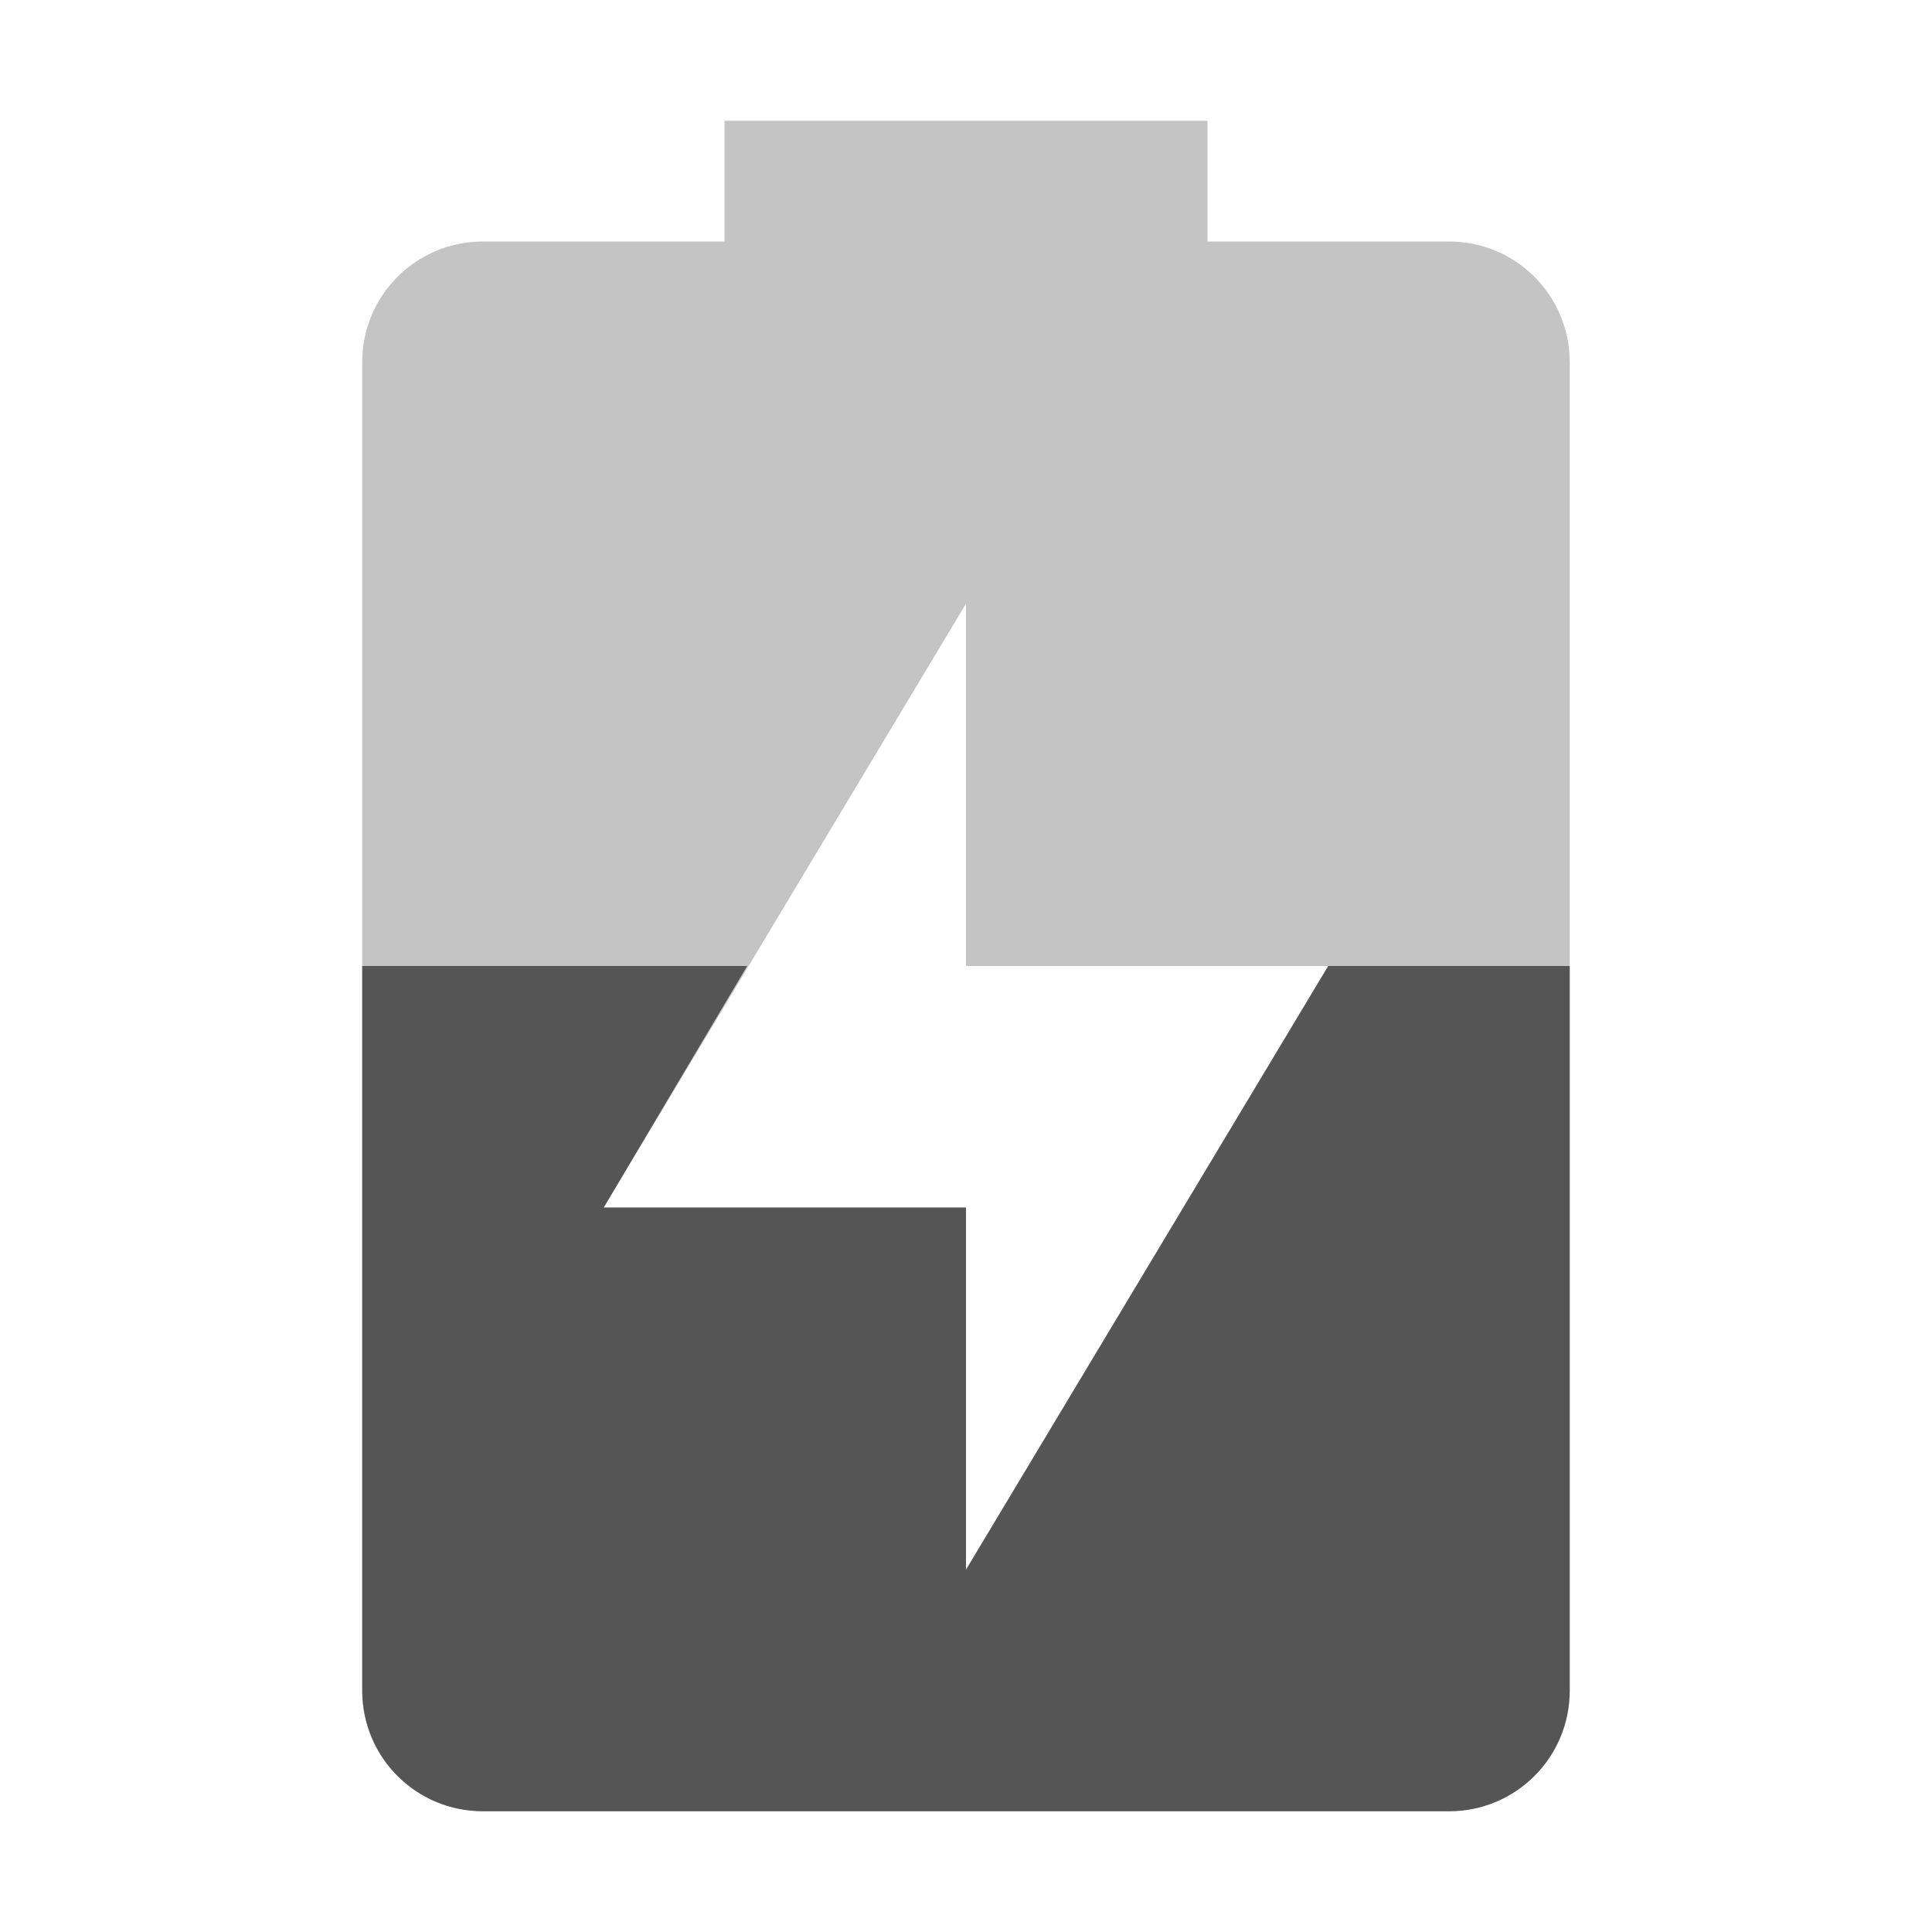
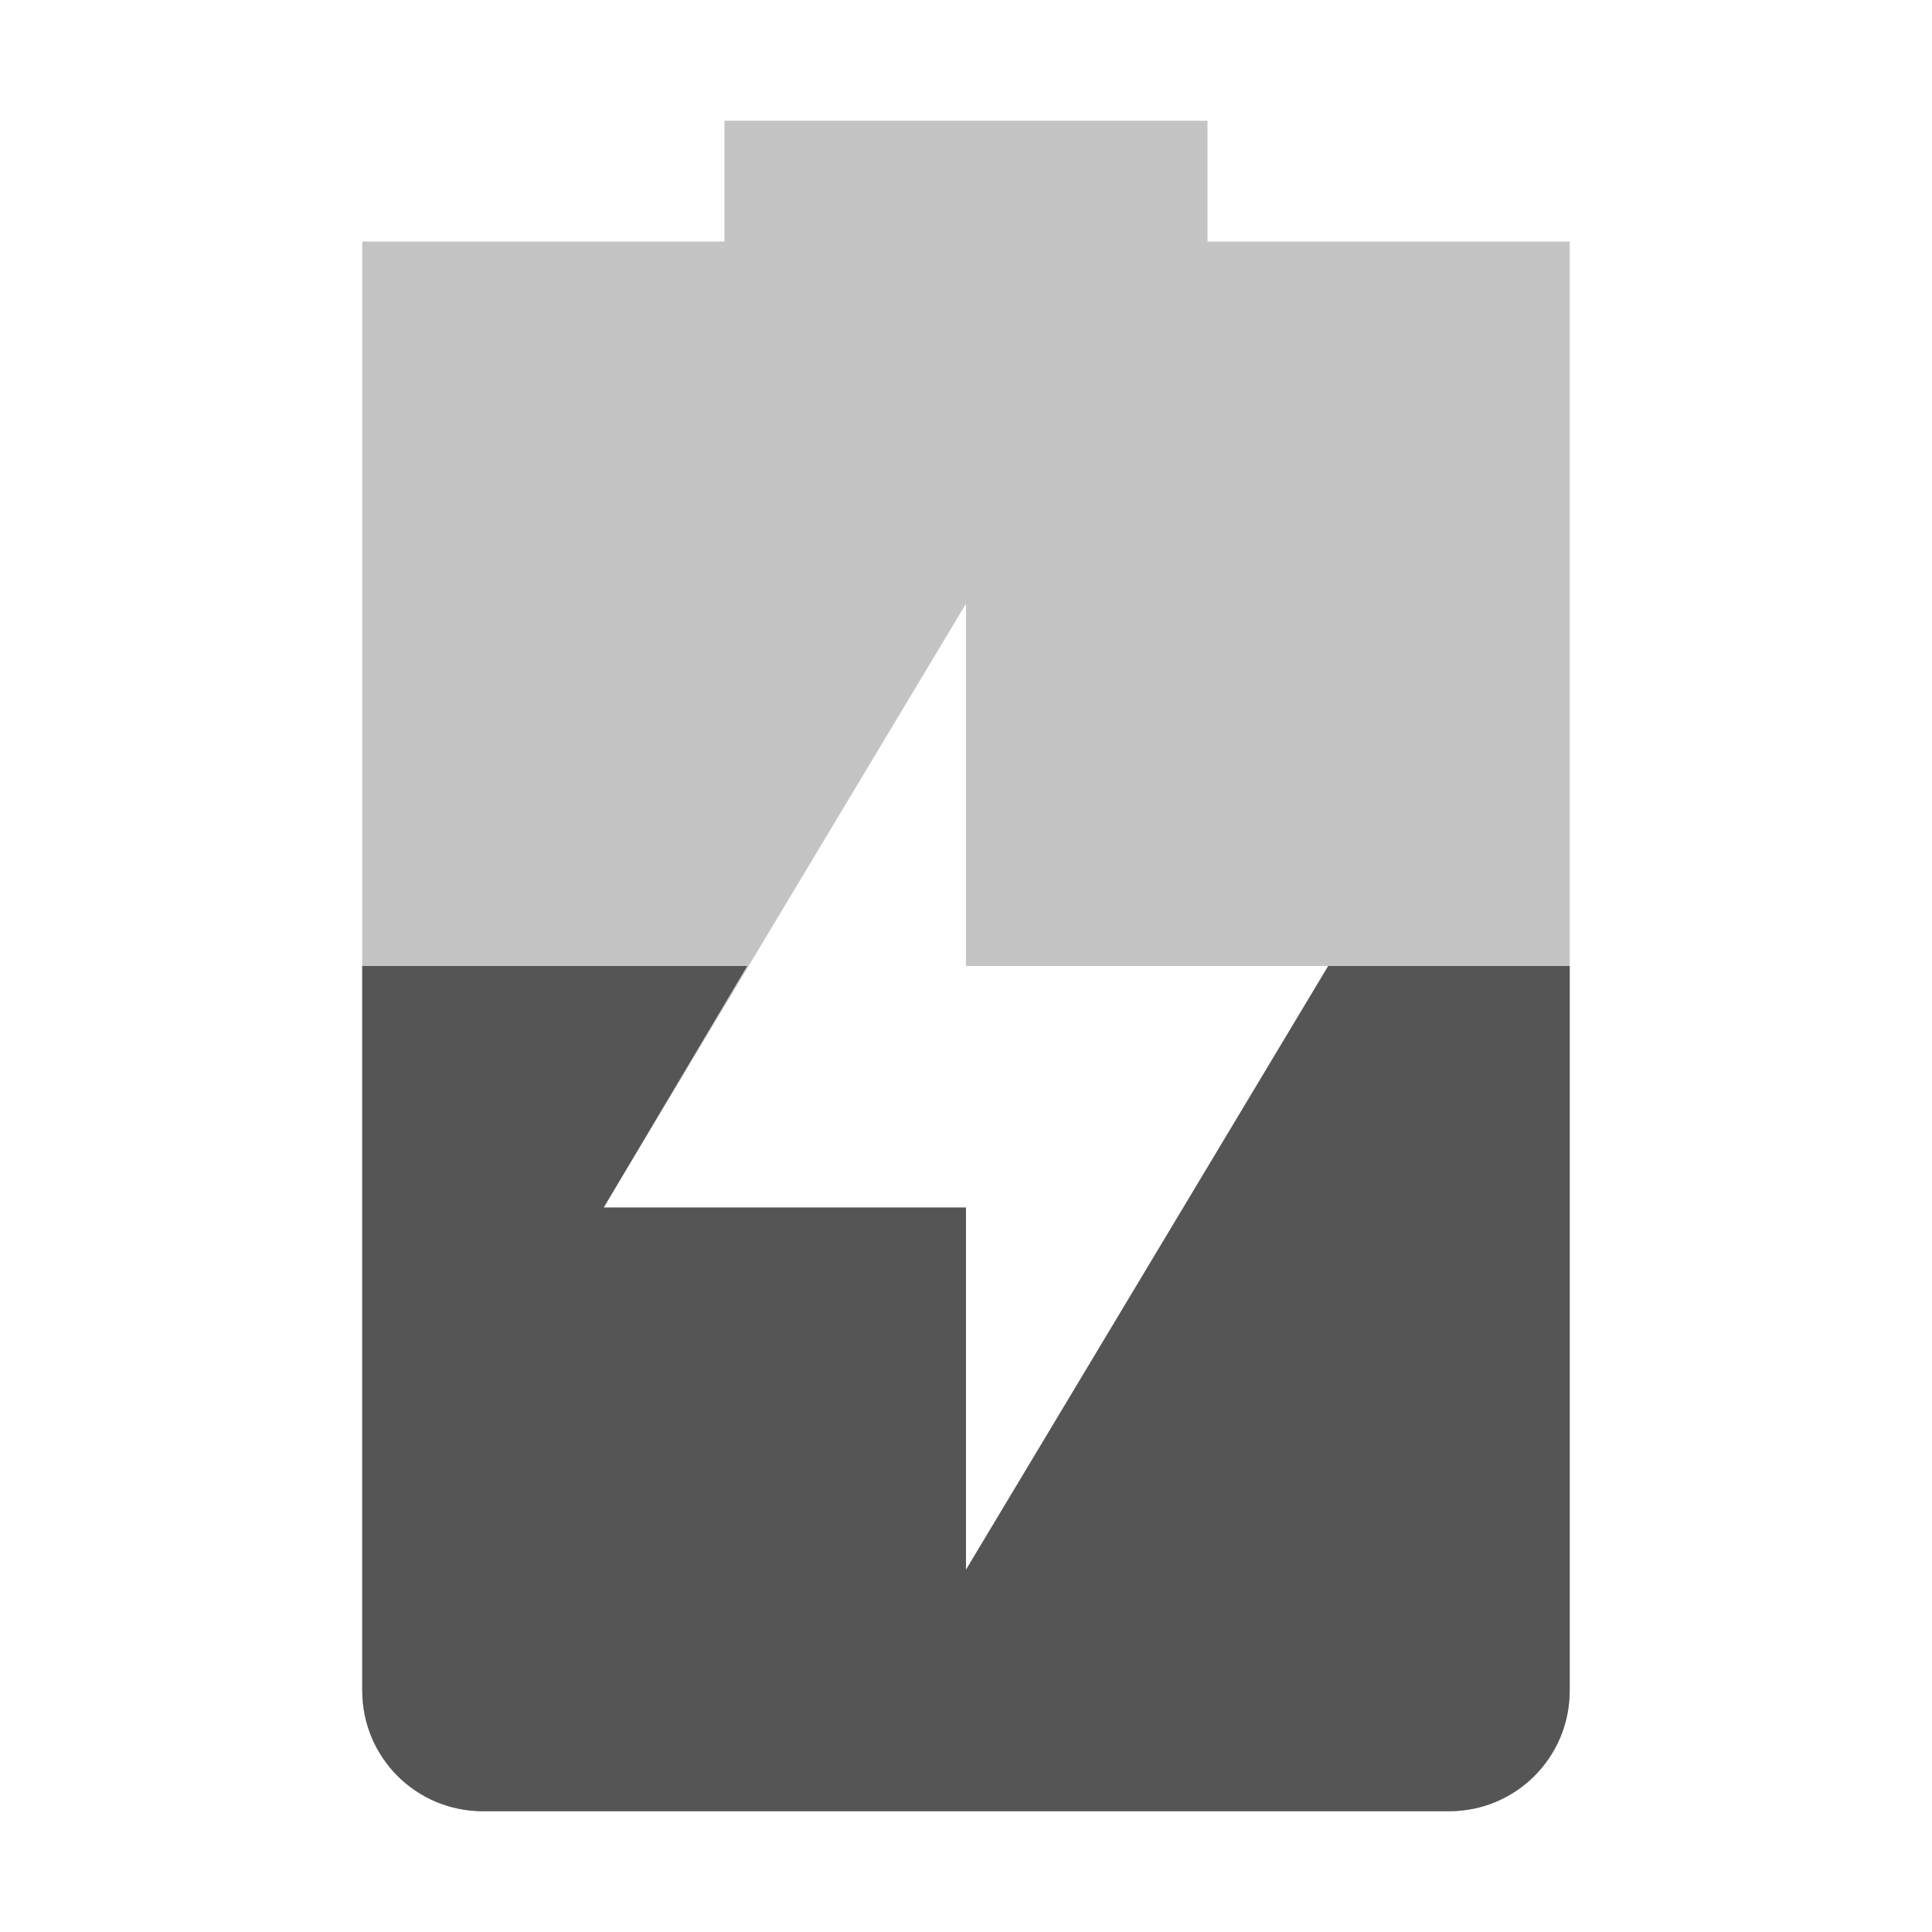
<svg xmlns="http://www.w3.org/2000/svg" xmlns:ns1="http://www.openswatchbook.org/uri/2009/osb" height="16" id="svg7384" style="enable-background:new" version="1.1" width="16">
  <defs id="defs7386">
    <linearGradient id="linearGradient5606" ns1:paint="solid">
      <stop id="stop5608" offset="0" style="stop-color:#000000;stop-opacity:1;" />
    </linearGradient>
-     <filter color-interpolation-filters="sRGB" id="filter7554">
+     <filter id="filter7554" style="color-interpolation-filters:sRGB">
      <feBlend id="feBlend7556" in2="BackgroundImage" mode="darken" />
    </filter>
  </defs>
-   <g id="layer9" style="display:inline" transform="translate(-445.0002,391)">
-     <path d="m 451,-390 0,1 -2,0 c -0.554,0 -1,0.446 -1,1 l 0,11 c 0,0.554 0.446,1 1,1 l 8,0 c 0.554,0 1,-0.446 1,-1 l 0,-11 c 0,-0.554 -0.446,-1 -1,-1 l -2,0 0,-1 -4,0 z m 2,4 0,3 3,0 -3,5 0,-3 -3,0 3,-5 z" id="path6774" style="opacity:0.35;fill:#555555;fill-opacity:1;stroke:none" />
-     <path d="m 448,-383 0,6 c 0,0.554 0.446,1 1,1 l 8,0 c 0.554,0 1,-0.446 1,-1 l 0,-6 -2,0 -3,5 0,-3 -3,0 1.188,-2 -3.188,0 z" id="path6776" style="fill:#555555;fill-opacity:1;stroke:none" />
+   <g id="layer9" style="display:inline" transform="translate(-445.0002,395)">
+     <path d="m 451,-394 0,1 -3,0 c 0,0 0,0.446 0,1 l 0,11 c 0,0.554 0.446,1 1,1 l 8,0 c 0.554,0 1,-0.446 1,-1 l 0,-11 c 0,-0.554 0,-1 0,-1 l -3,0 0,-1 z m 2,4 0,3 3,0 -3,5 0,-3 -3,0 z" id="path6774" style="opacity:0.35;fill:#555555;fill-opacity:1;stroke:none" />
+     <path d="m 448,-387 0,6 c 0,0.554 0.446,1 1,1 l 8,0 c 0.554,0 1,-0.446 1,-1 l 0,-6 -2,0 -3,5 0,-3 -3,0 1.188,-2 -3.188,0 z" id="path6776" style="fill:#555555;fill-opacity:1;stroke:none" />
  </g>
-   <g id="layer10" style="display:inline;filter:url(#filter7554)" transform="translate(-445.0002,391)" />
-   <g id="layer1" style="display:inline" transform="translate(-204,-226)" />
-   <g id="layer14" style="display:inline" transform="translate(-445.0002,391)" />
-   <g id="layer15" style="display:inline" transform="translate(-445.0002,391)" />
-   <g id="g71291" style="display:inline" transform="translate(-445.0002,391)" />
-   <g id="layer2" style="display:inline" transform="translate(-204,-76)" />
-   <g id="g6058" style="display:inline" transform="translate(-204,-76)" />
-   <g id="layer12" style="display:inline" transform="translate(-445.0002,391)" />
+   <g id="layer10" style="display:inline;filter:url(#filter7554)" transform="translate(-445.0002,395)" />
+   <g id="layer1" style="display:inline" transform="translate(-204,-222)" />
+   <g id="layer14" style="display:inline" transform="translate(-445.0002,395)" />
+   <g id="layer15" style="display:inline" transform="translate(-445.0002,395)" />
+   <g id="g71291" style="display:inline" transform="translate(-445.0002,395)" />
+   <g id="layer2" style="display:inline" transform="translate(-204,-72)" />
+   <g id="g6058" style="display:inline" transform="translate(-204,-72)" />
+   <g id="layer12" style="display:inline" transform="translate(-445.0002,395)" />
</svg>
